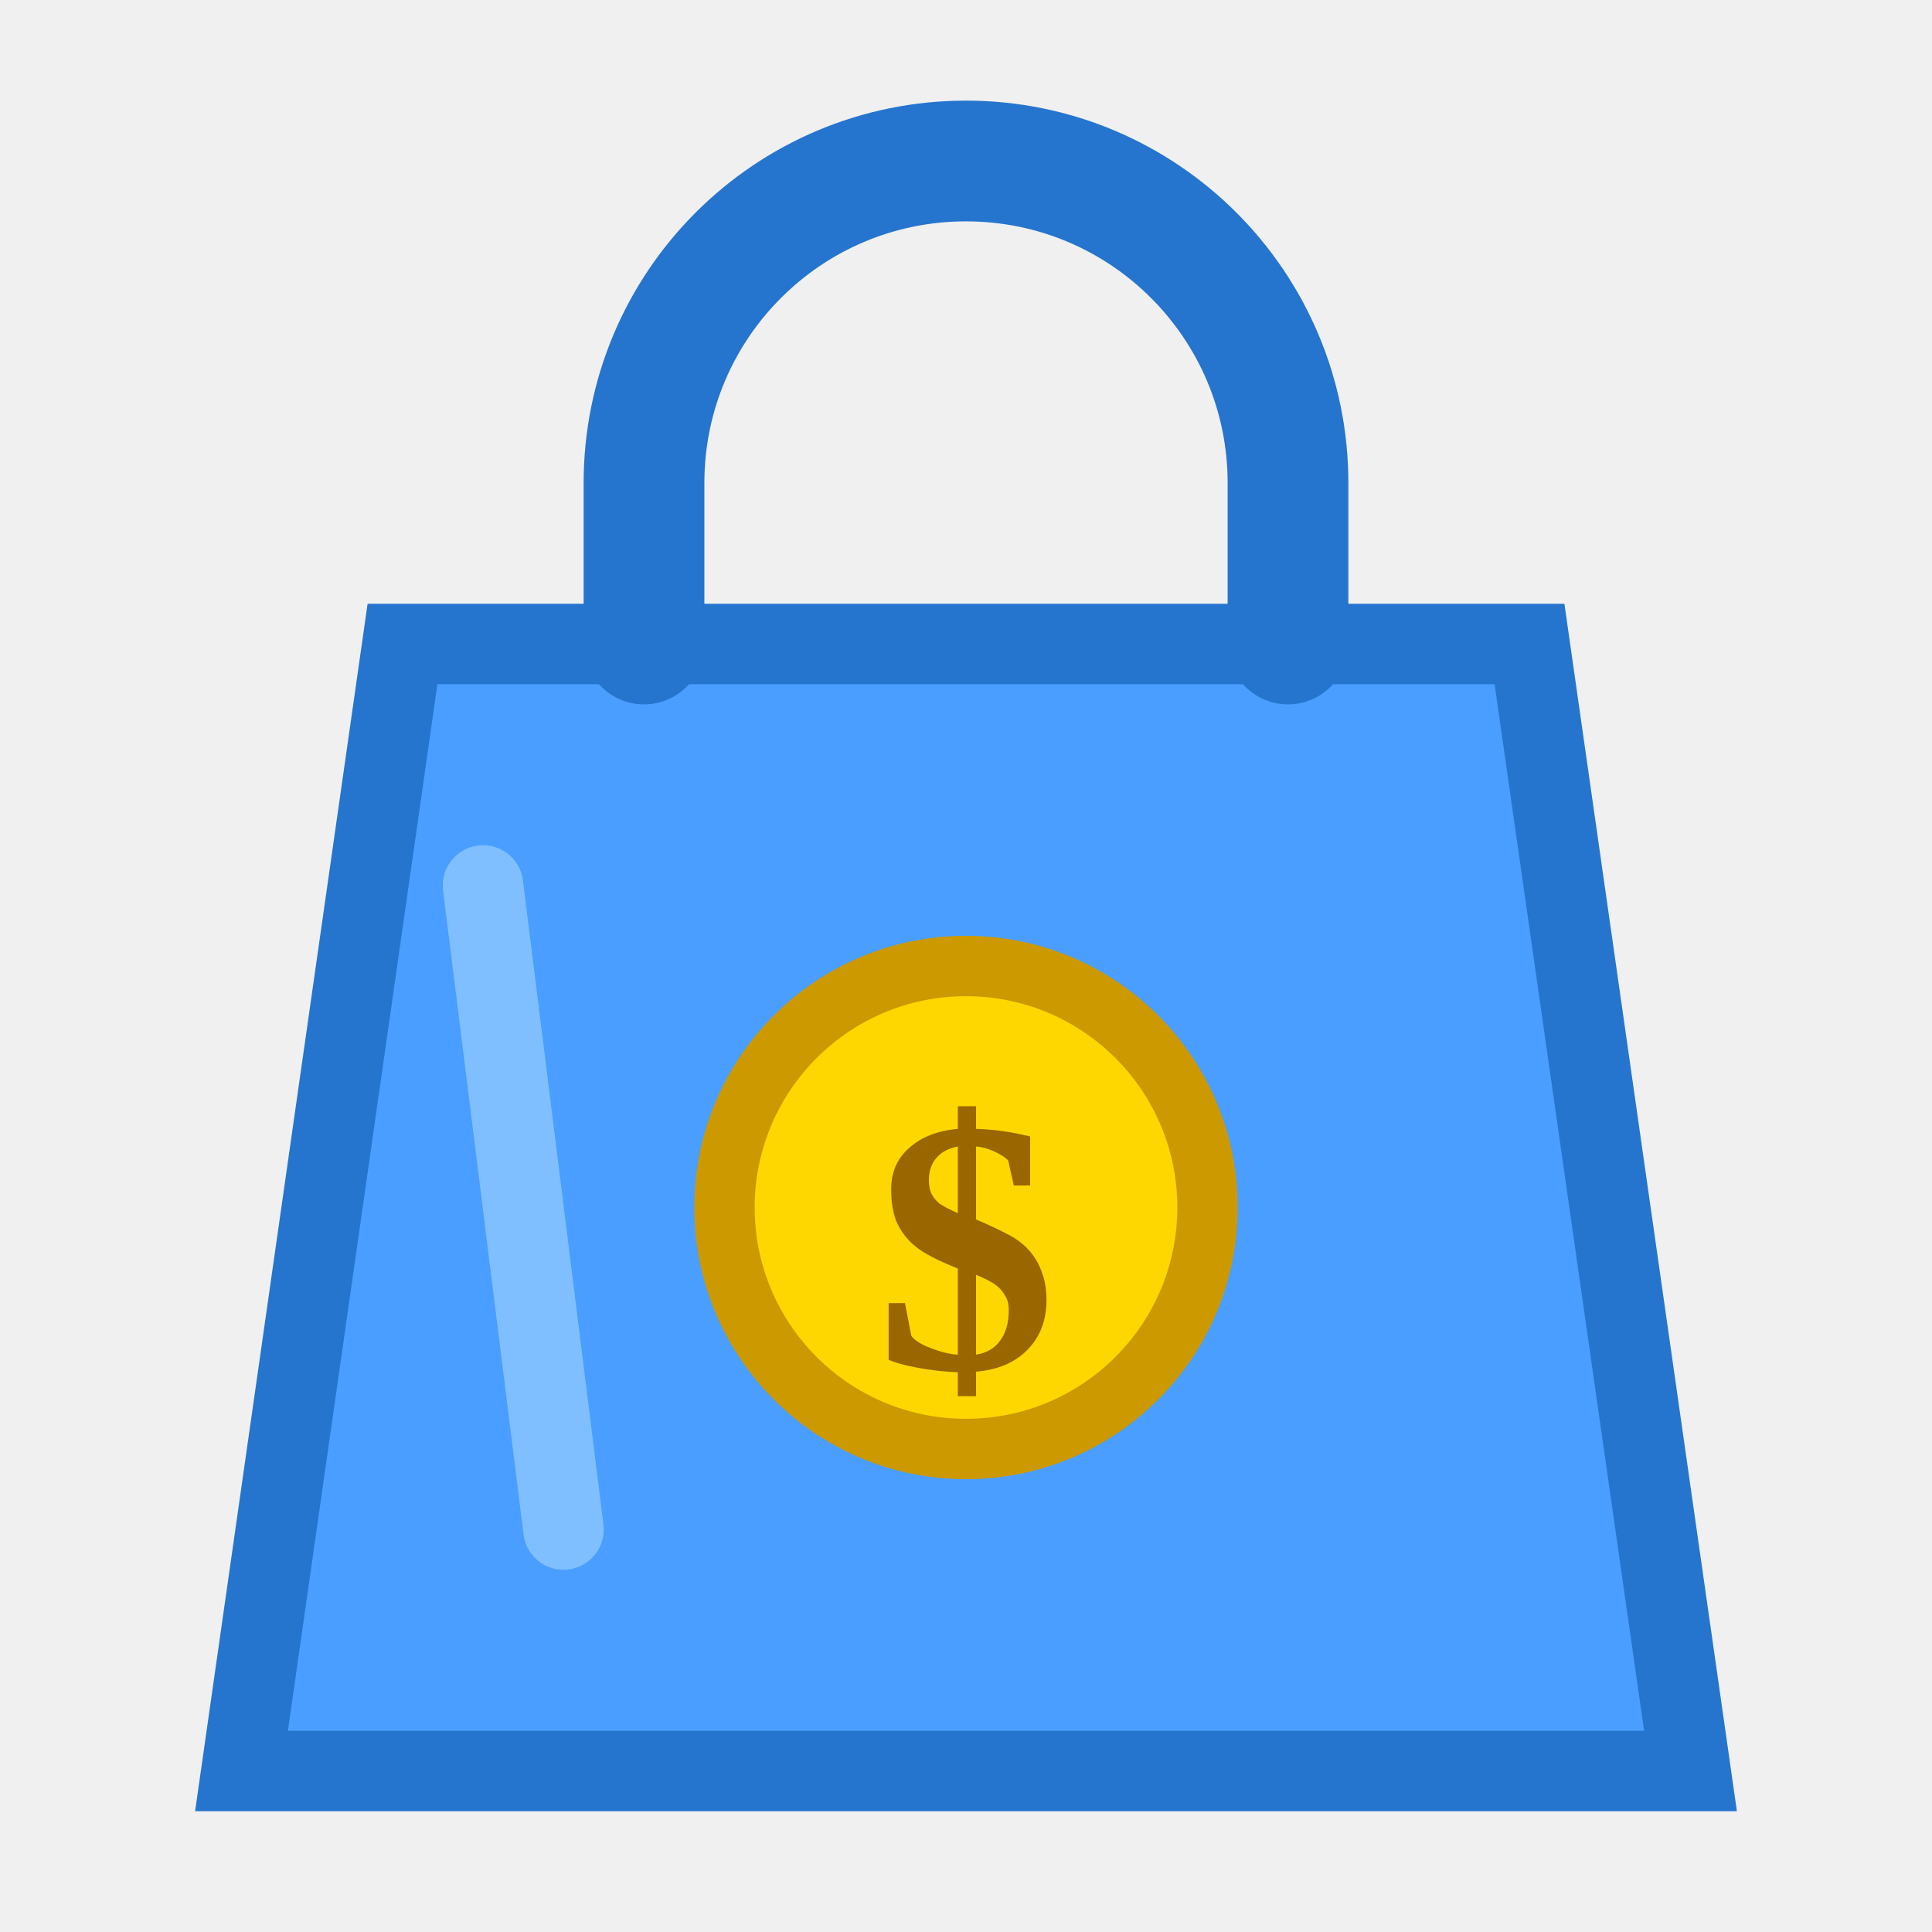
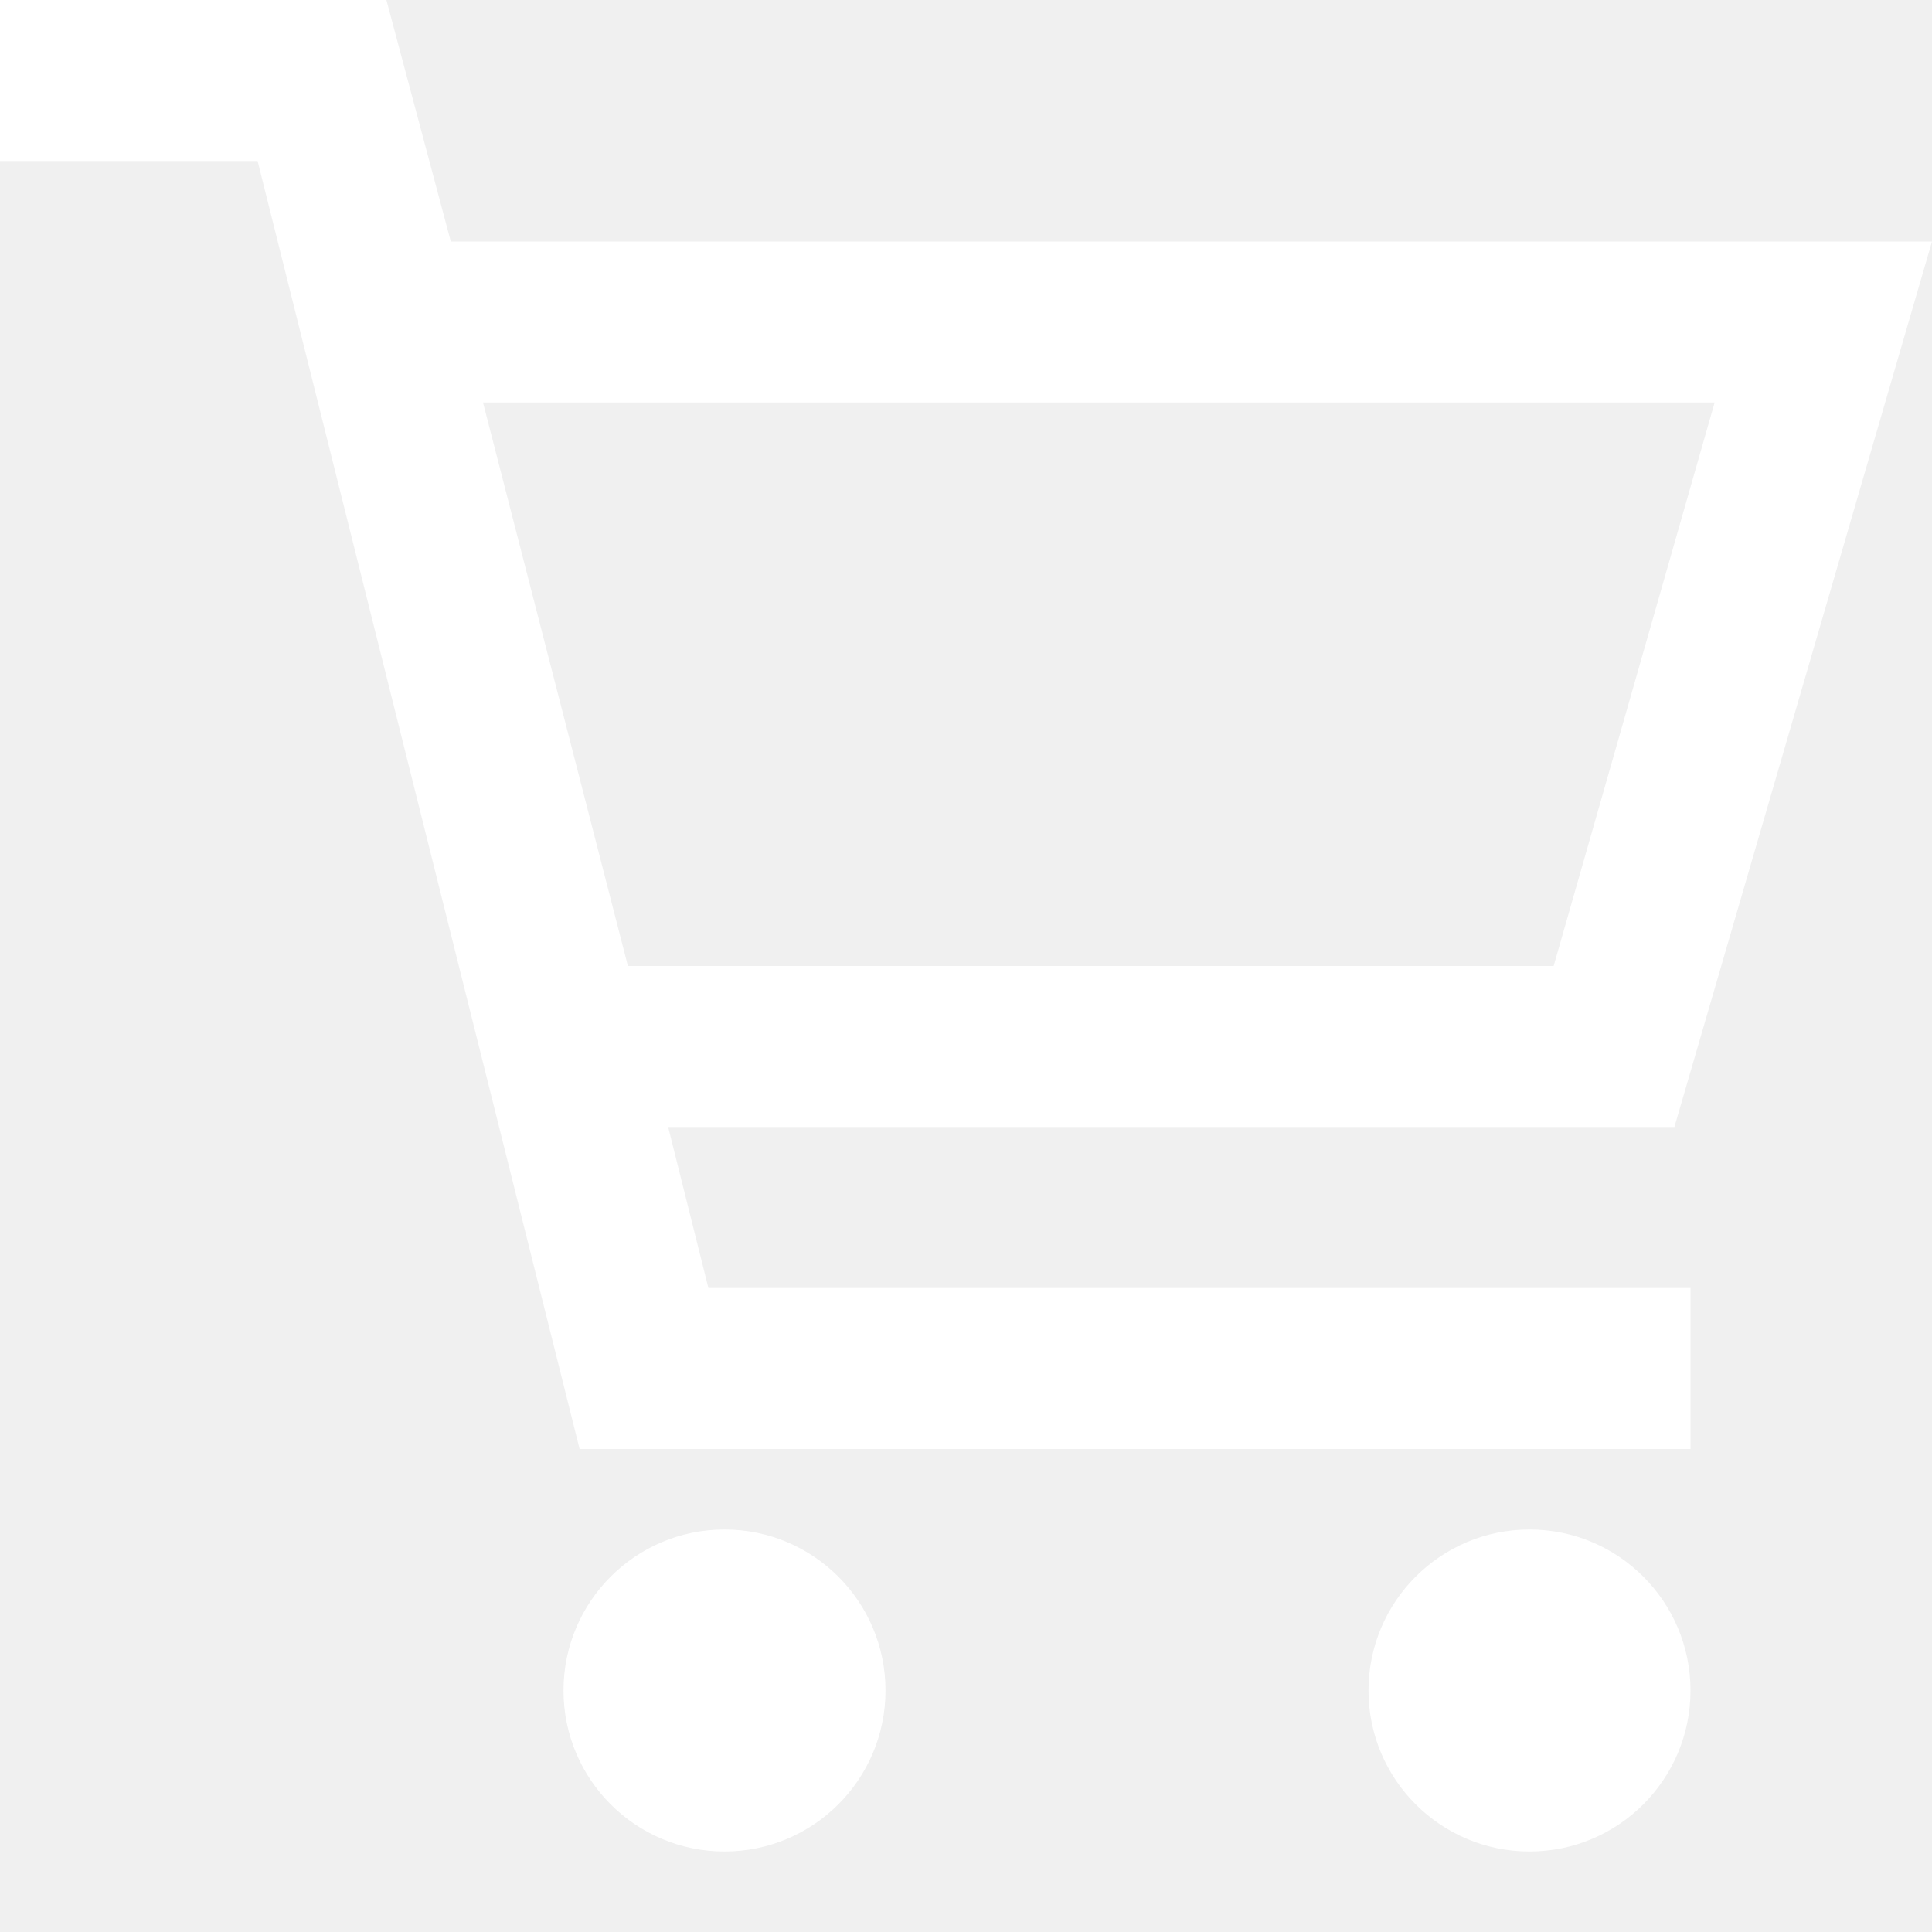
- <svg xmlns="http://www.w3.org/2000/svg" viewBox="0 0 48 48" fill="none">
-   <path d="M10 16L6 44H42L38 16H10Z" fill="#4A9EFF" stroke="#2575CF" stroke-width="2" />
-   <path d="M16 16V12C16 7.58 19.58 4 24 4C28.42 4 32 7.58 32 12V16" stroke="#2575CF" stroke-width="3" fill="none" stroke-linecap="round" />
-   <path d="M12 22L14 38" stroke="#7FBFFF" stroke-width="2" stroke-linecap="round" />
-   <circle cx="24" cy="30" r="6" fill="#FFD700" stroke="#CC9900" stroke-width="1.5" />
-   <text x="24" y="34" text-anchor="middle" font-size="9" font-weight="bold" fill="#996600">$</text>
+ <svg xmlns="http://www.w3.org/2000/svg" fill="#ffffff" height="800px" width="800px" version="1.1" id="XMLID_269_" viewBox="0 0 24 24" xml:space="preserve">
+   <g id="SVGRepo_bgCarrier" stroke-width="0" />
+   <g id="SVGRepo_tracerCarrier" stroke-linecap="round" stroke-linejoin="round" />
+   <g id="SVGRepo_iconCarrier">
+     <g id="shop-cart">
+       <g>
+         <circle cx="9" cy="21" r="2" />
+       </g>
+       <g>
+         <circle cx="19" cy="21" r="2" />
+       </g>
+       <g>
+         <path d="M21,18H7.2l-4-16H0V0h4.8l0.8,3H24l-3.2,11H8.3l0.5,2H21V18z M7.8,12h11.5l2-7H6L7.8,12z" />
+       </g>
+     </g>
+   </g>
</svg>
